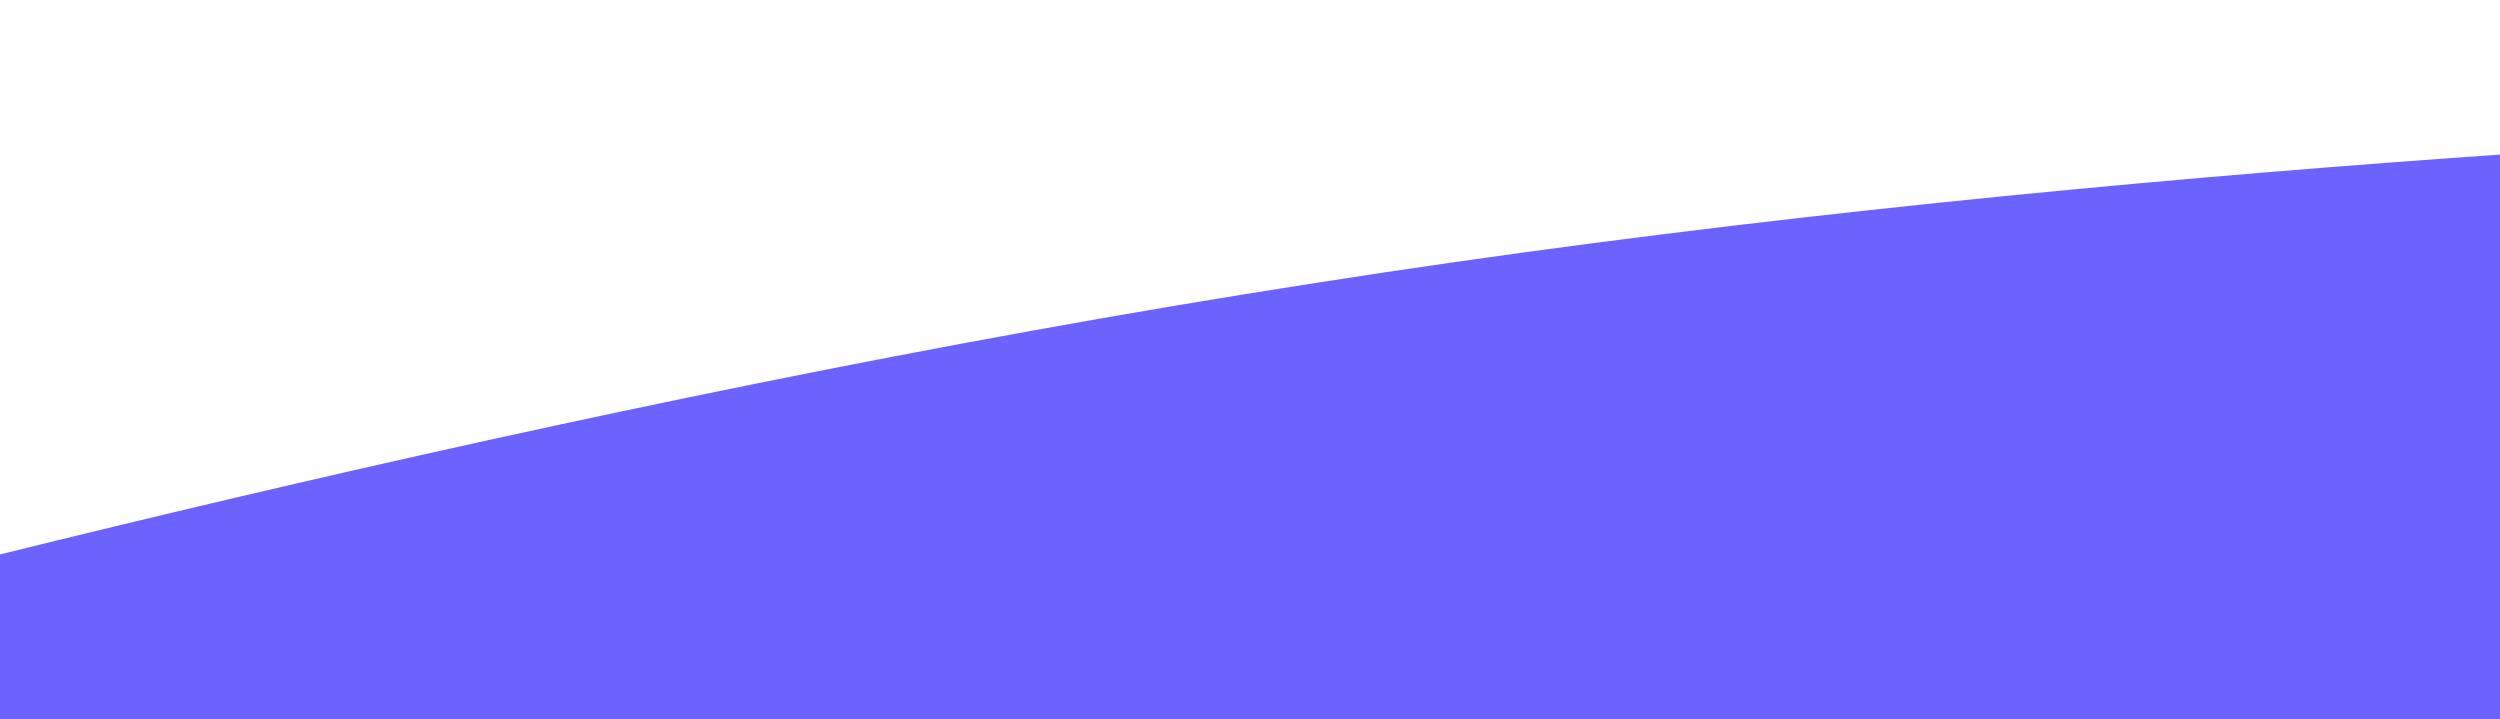
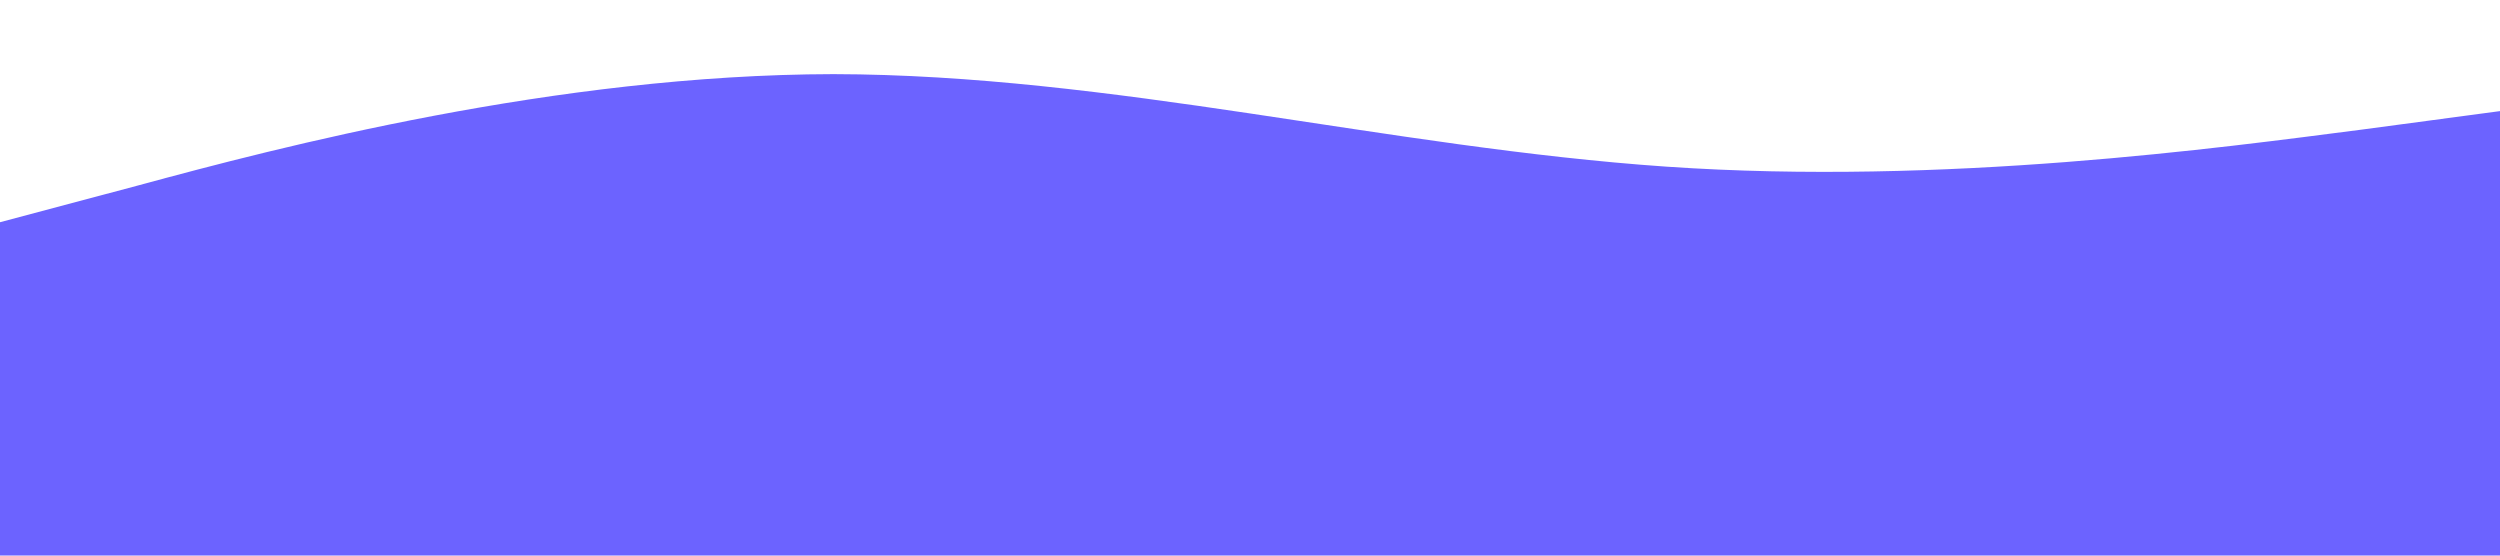
- <svg xmlns="http://www.w3.org/2000/svg" viewBox="300 0 800 230">
-   <path fill="#6C63FF" fill-opacity="1" d="M0,256L120,224C240,192,480,128,720,90.7C960,53,1200,43,1320,37.3L1440,32L1440,320L1320,320C1200,320,960,320,720,320C480,320,240,320,120,320L0,320Z" />
+ <svg xmlns="http://www.w3.org/2000/svg" viewBox="0 0 1440 320">
+   <path fill="#6C63FF" fill-opacity="1" d="M0,128L80,106.7C160,85,320,43,480,42.7C640,43,800,85,960,96C1120,107,1280,85,1360,74.7L1440,64L1440,320L1360,320C1280,320,1120,320,960,320C800,320,640,320,480,320C320,320,160,320,80,320L0,320Z" />
</svg>
